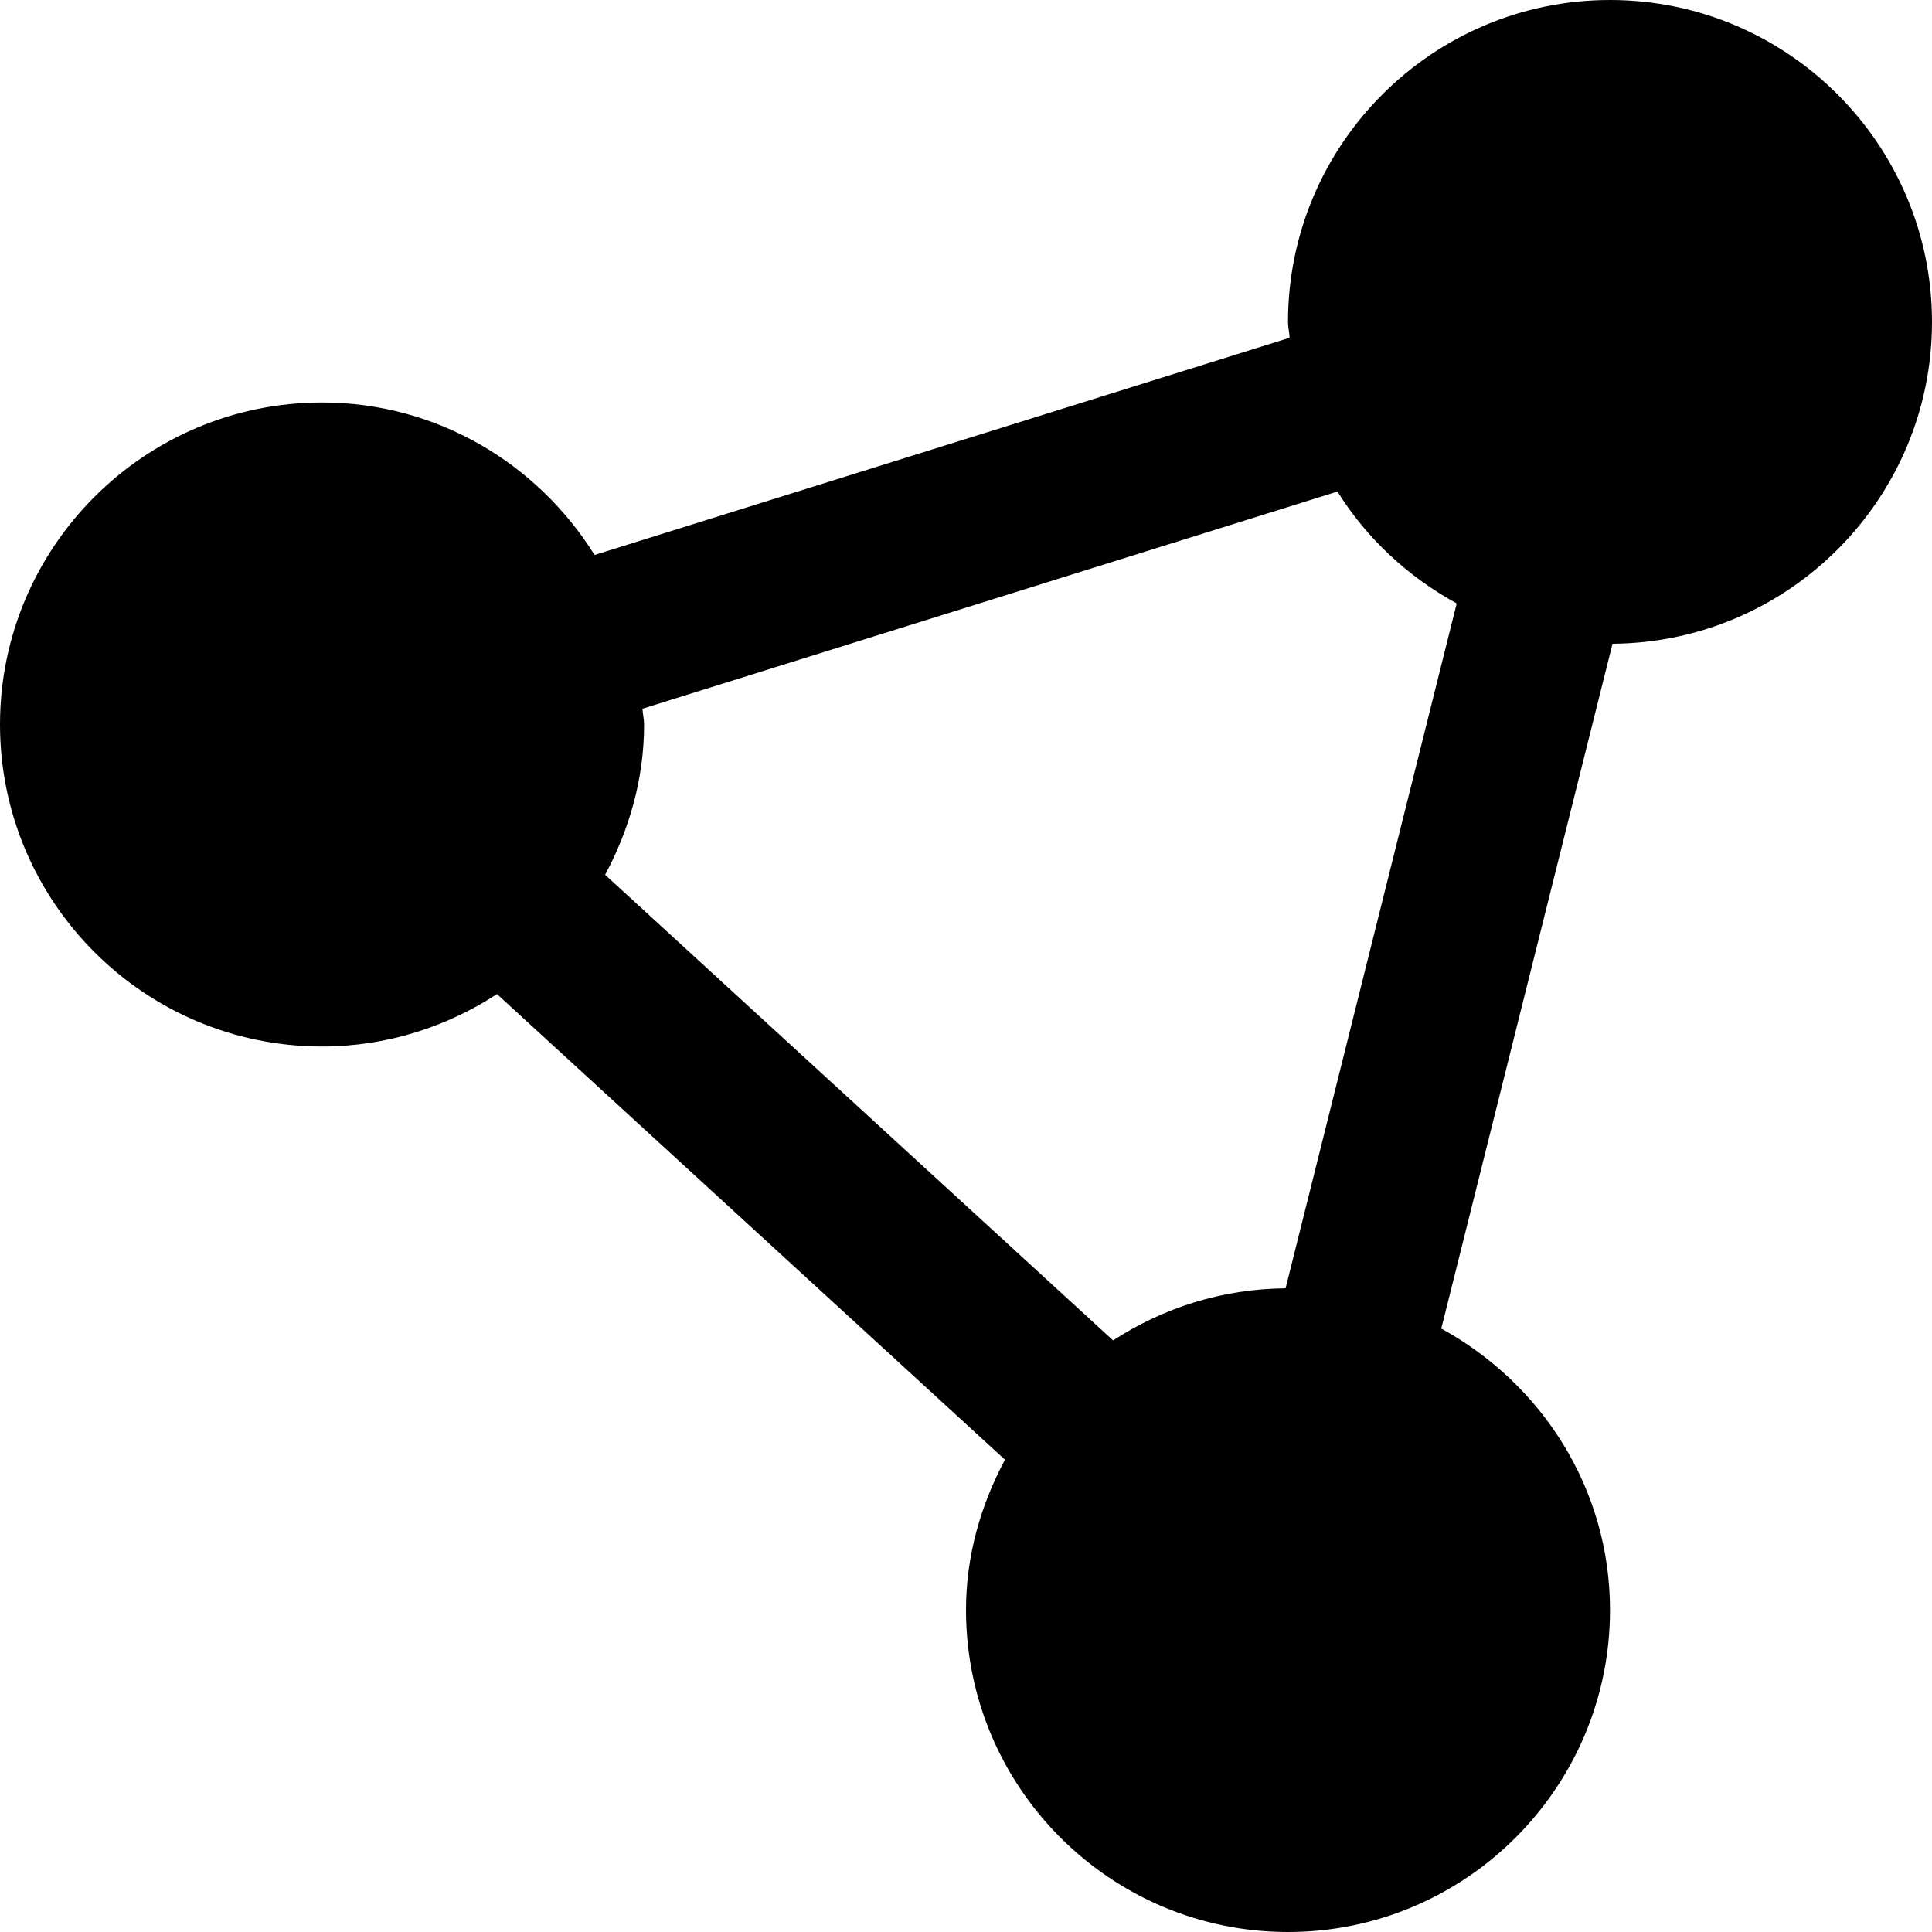
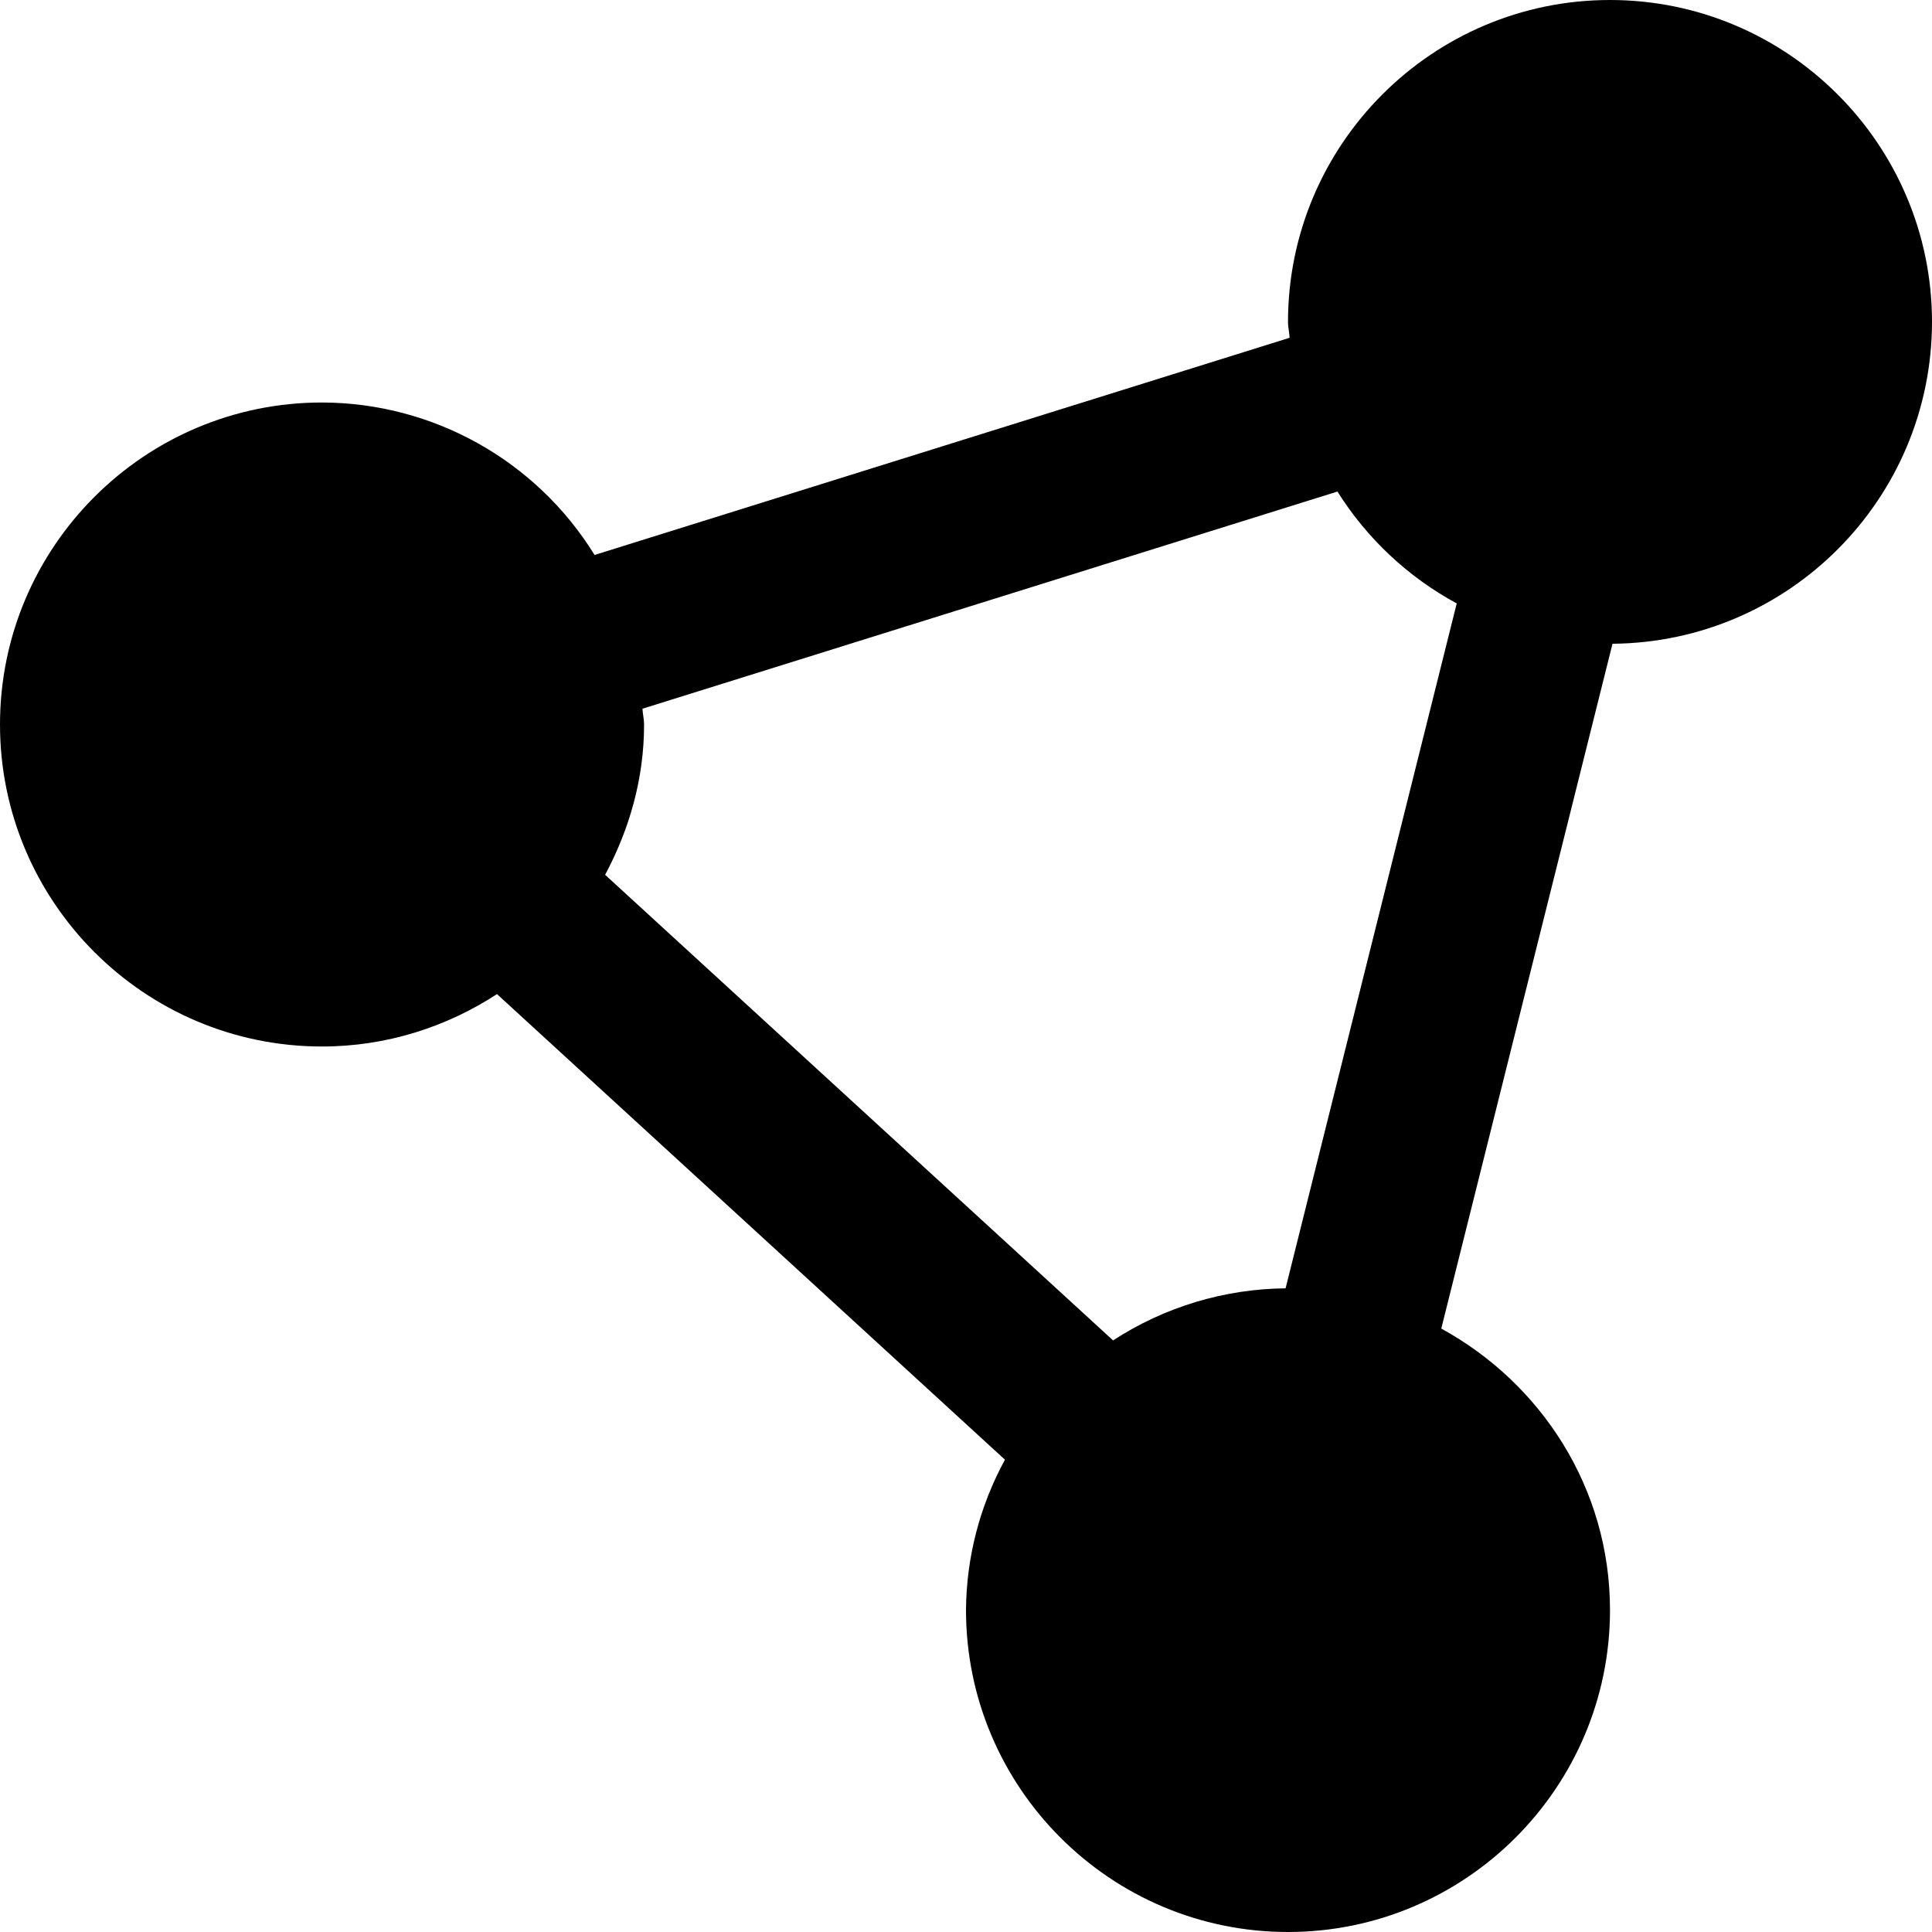
- <svg xmlns="http://www.w3.org/2000/svg" viewBox="0 0 24 24" fill="currentColor">
-   <path d="M24,4c0-2.206-1.794-4-4-4s-4,1.794-4,4c0,.067,.017,.13,.02,.196L7.386,6.894c-.707-1.133-1.955-1.894-3.386-1.894C1.794,5,0,6.794,0,9s1.794,4,4,4c.802,0,1.547-.243,2.174-.651l6.31,5.784c-.299,.56-.484,1.189-.484,1.867,0,2.206,1.794,4,4,4s4-1.794,4-4c0-1.513-.854-2.816-2.096-3.496l2.127-8.507c2.191-.017,3.969-1.802,3.969-3.997Zm-7.386,2.106c.365,.584,.876,1.058,1.482,1.39l-2.126,8.508c-.79,.006-1.524,.245-2.143,.647l-6.31-5.784c.299-.56,.484-1.189,.484-1.867,0-.067-.017-.13-.02-.196l8.634-2.698Z" />
+ <svg xmlns="http://www.w3.org/2000/svg" fill="currentColor" viewBox="0 0 24 24">
+   <path d="M24 4c0-2.206-1.794-4-4-4s-4 1.794-4 4c0 .067.017.13.02.196L7.386 6.894A3.99 3.99 0 0 0 4 5C1.794 5 0 6.794 0 9s1.794 4 4 4c.802 0 1.547-.243 2.174-.651l6.31 5.784A3.95 3.95 0 0 0 12 20c0 2.206 1.794 4 4 4s4-1.794 4-4c0-1.513-.854-2.816-2.096-3.496l2.127-8.507A4.003 4.003 0 0 0 24 4m-7.386 2.106a4 4 0 0 0 1.482 1.39l-2.126 8.508a4 4 0 0 0-2.143.647l-6.31-5.784c.299-.56.484-1.189.484-1.867 0-.067-.017-.13-.02-.196l8.634-2.698Z" />
</svg>
